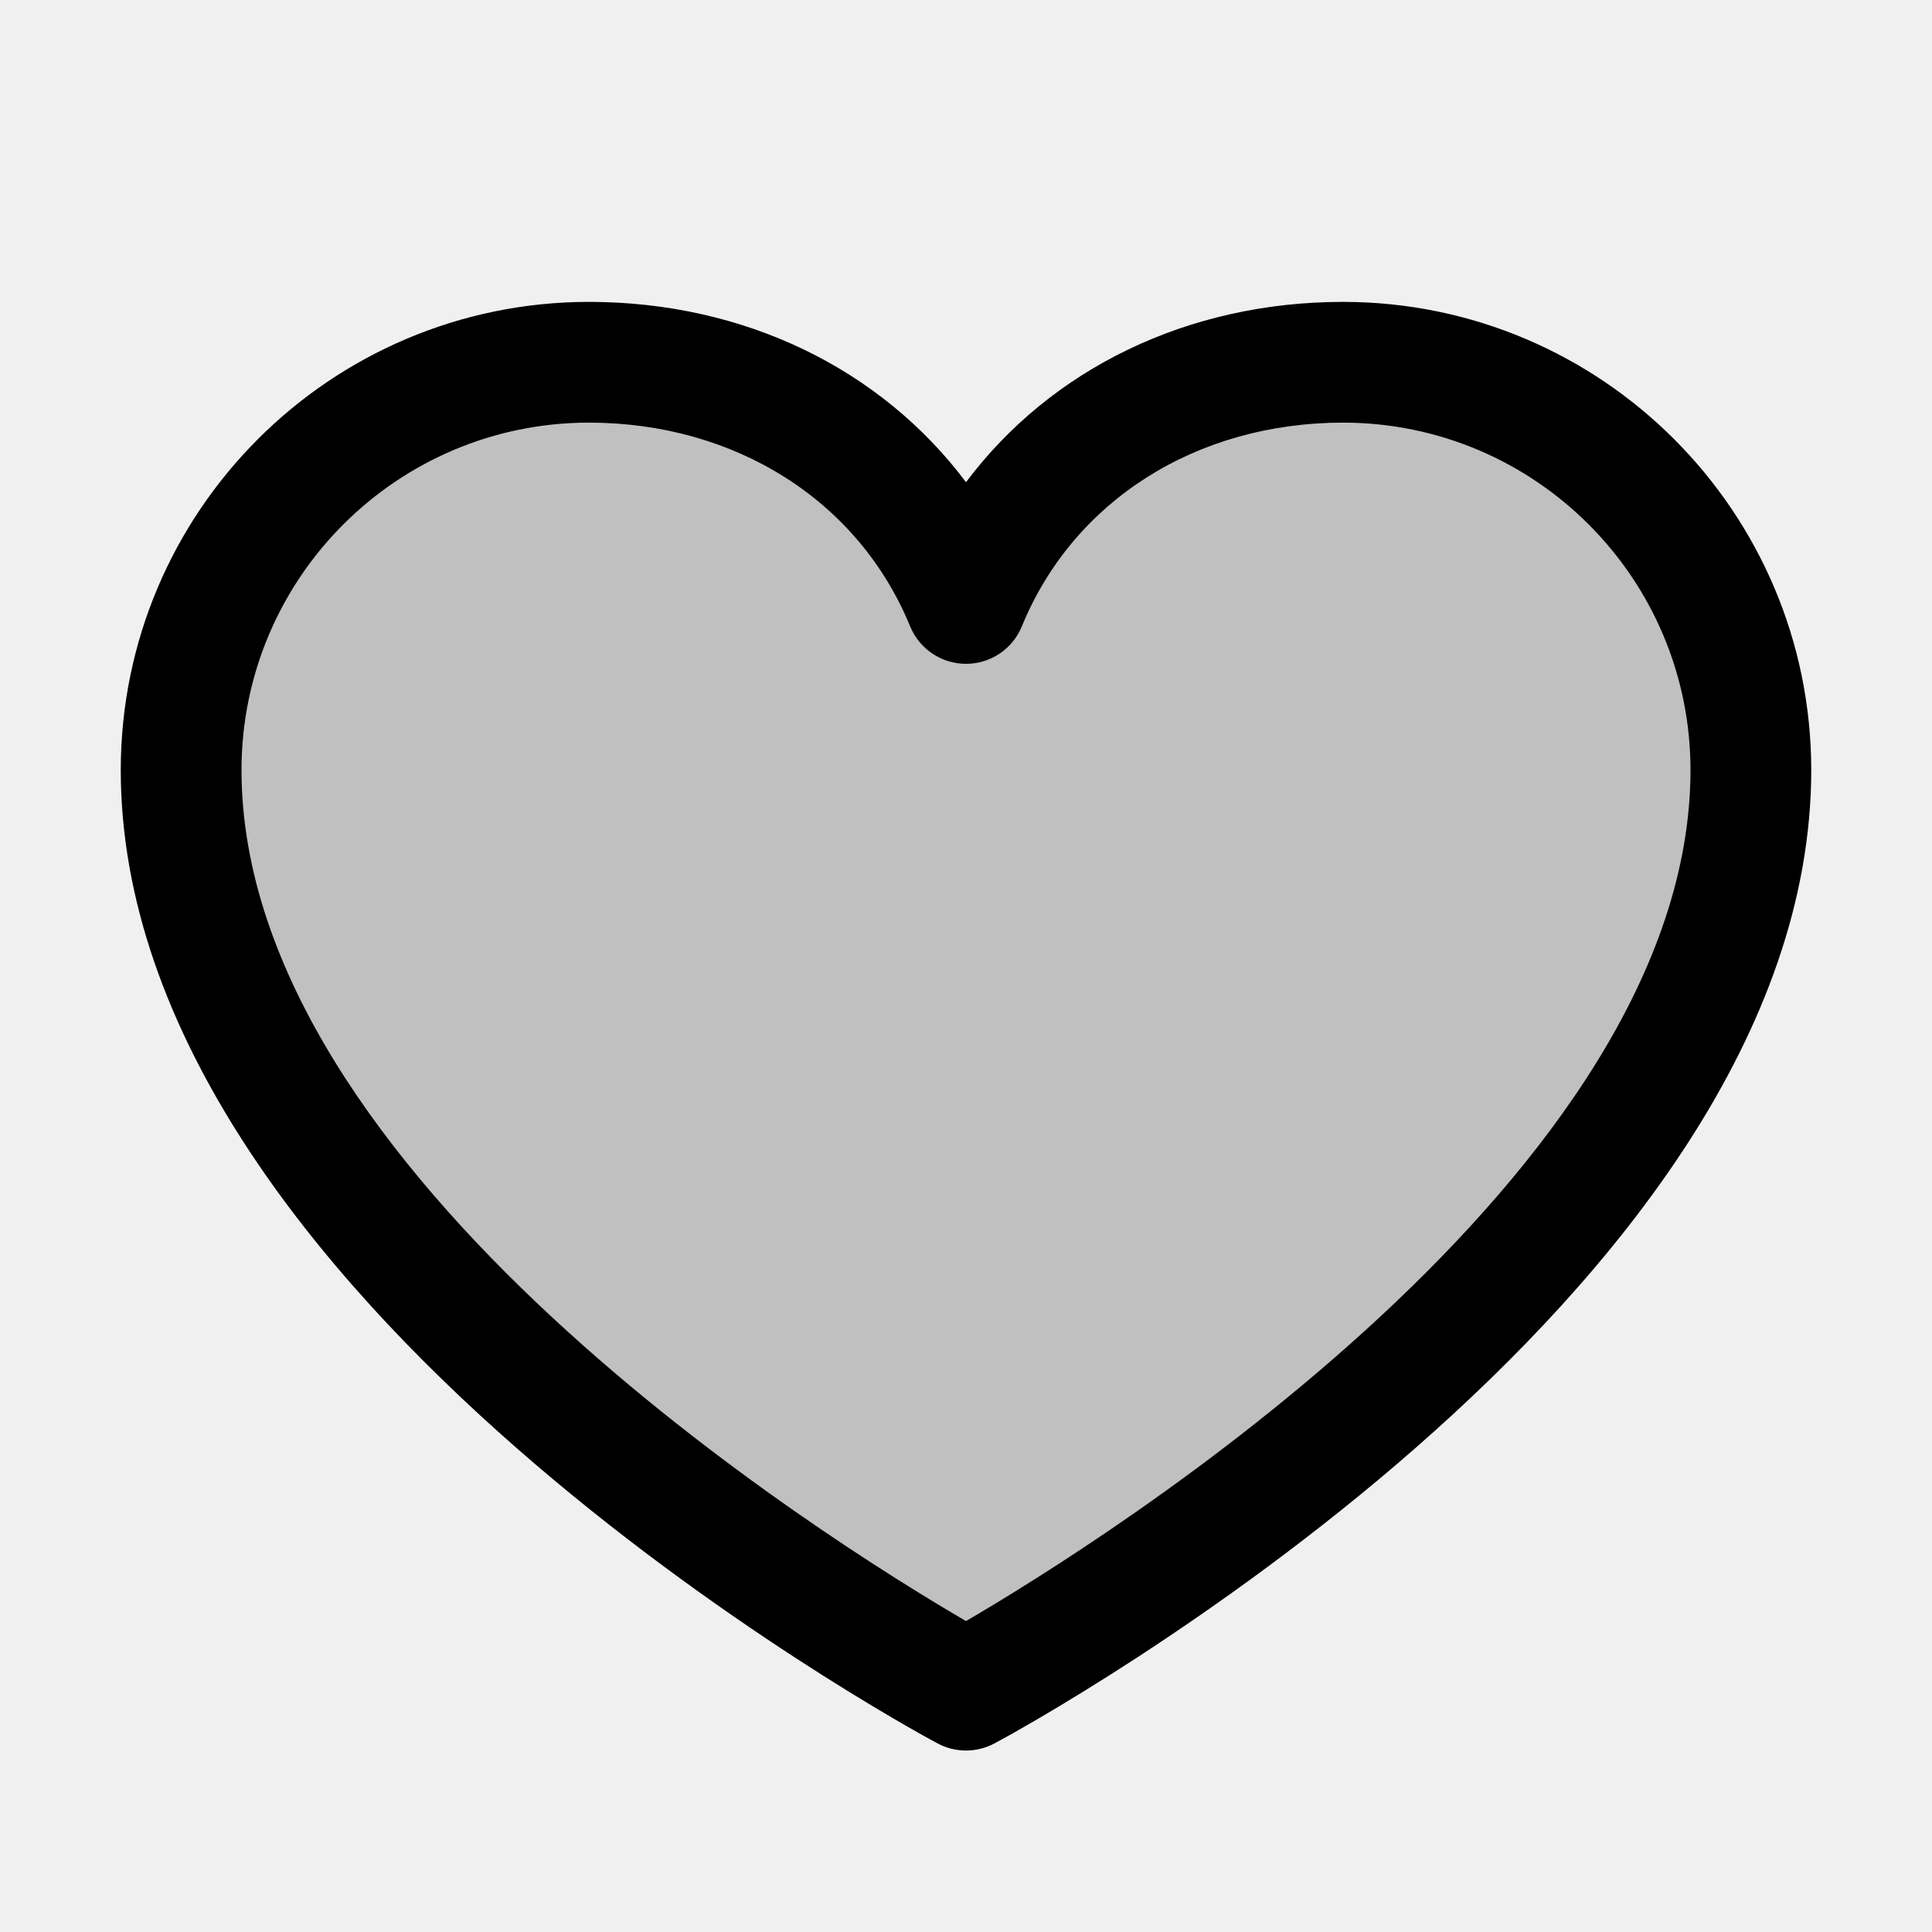
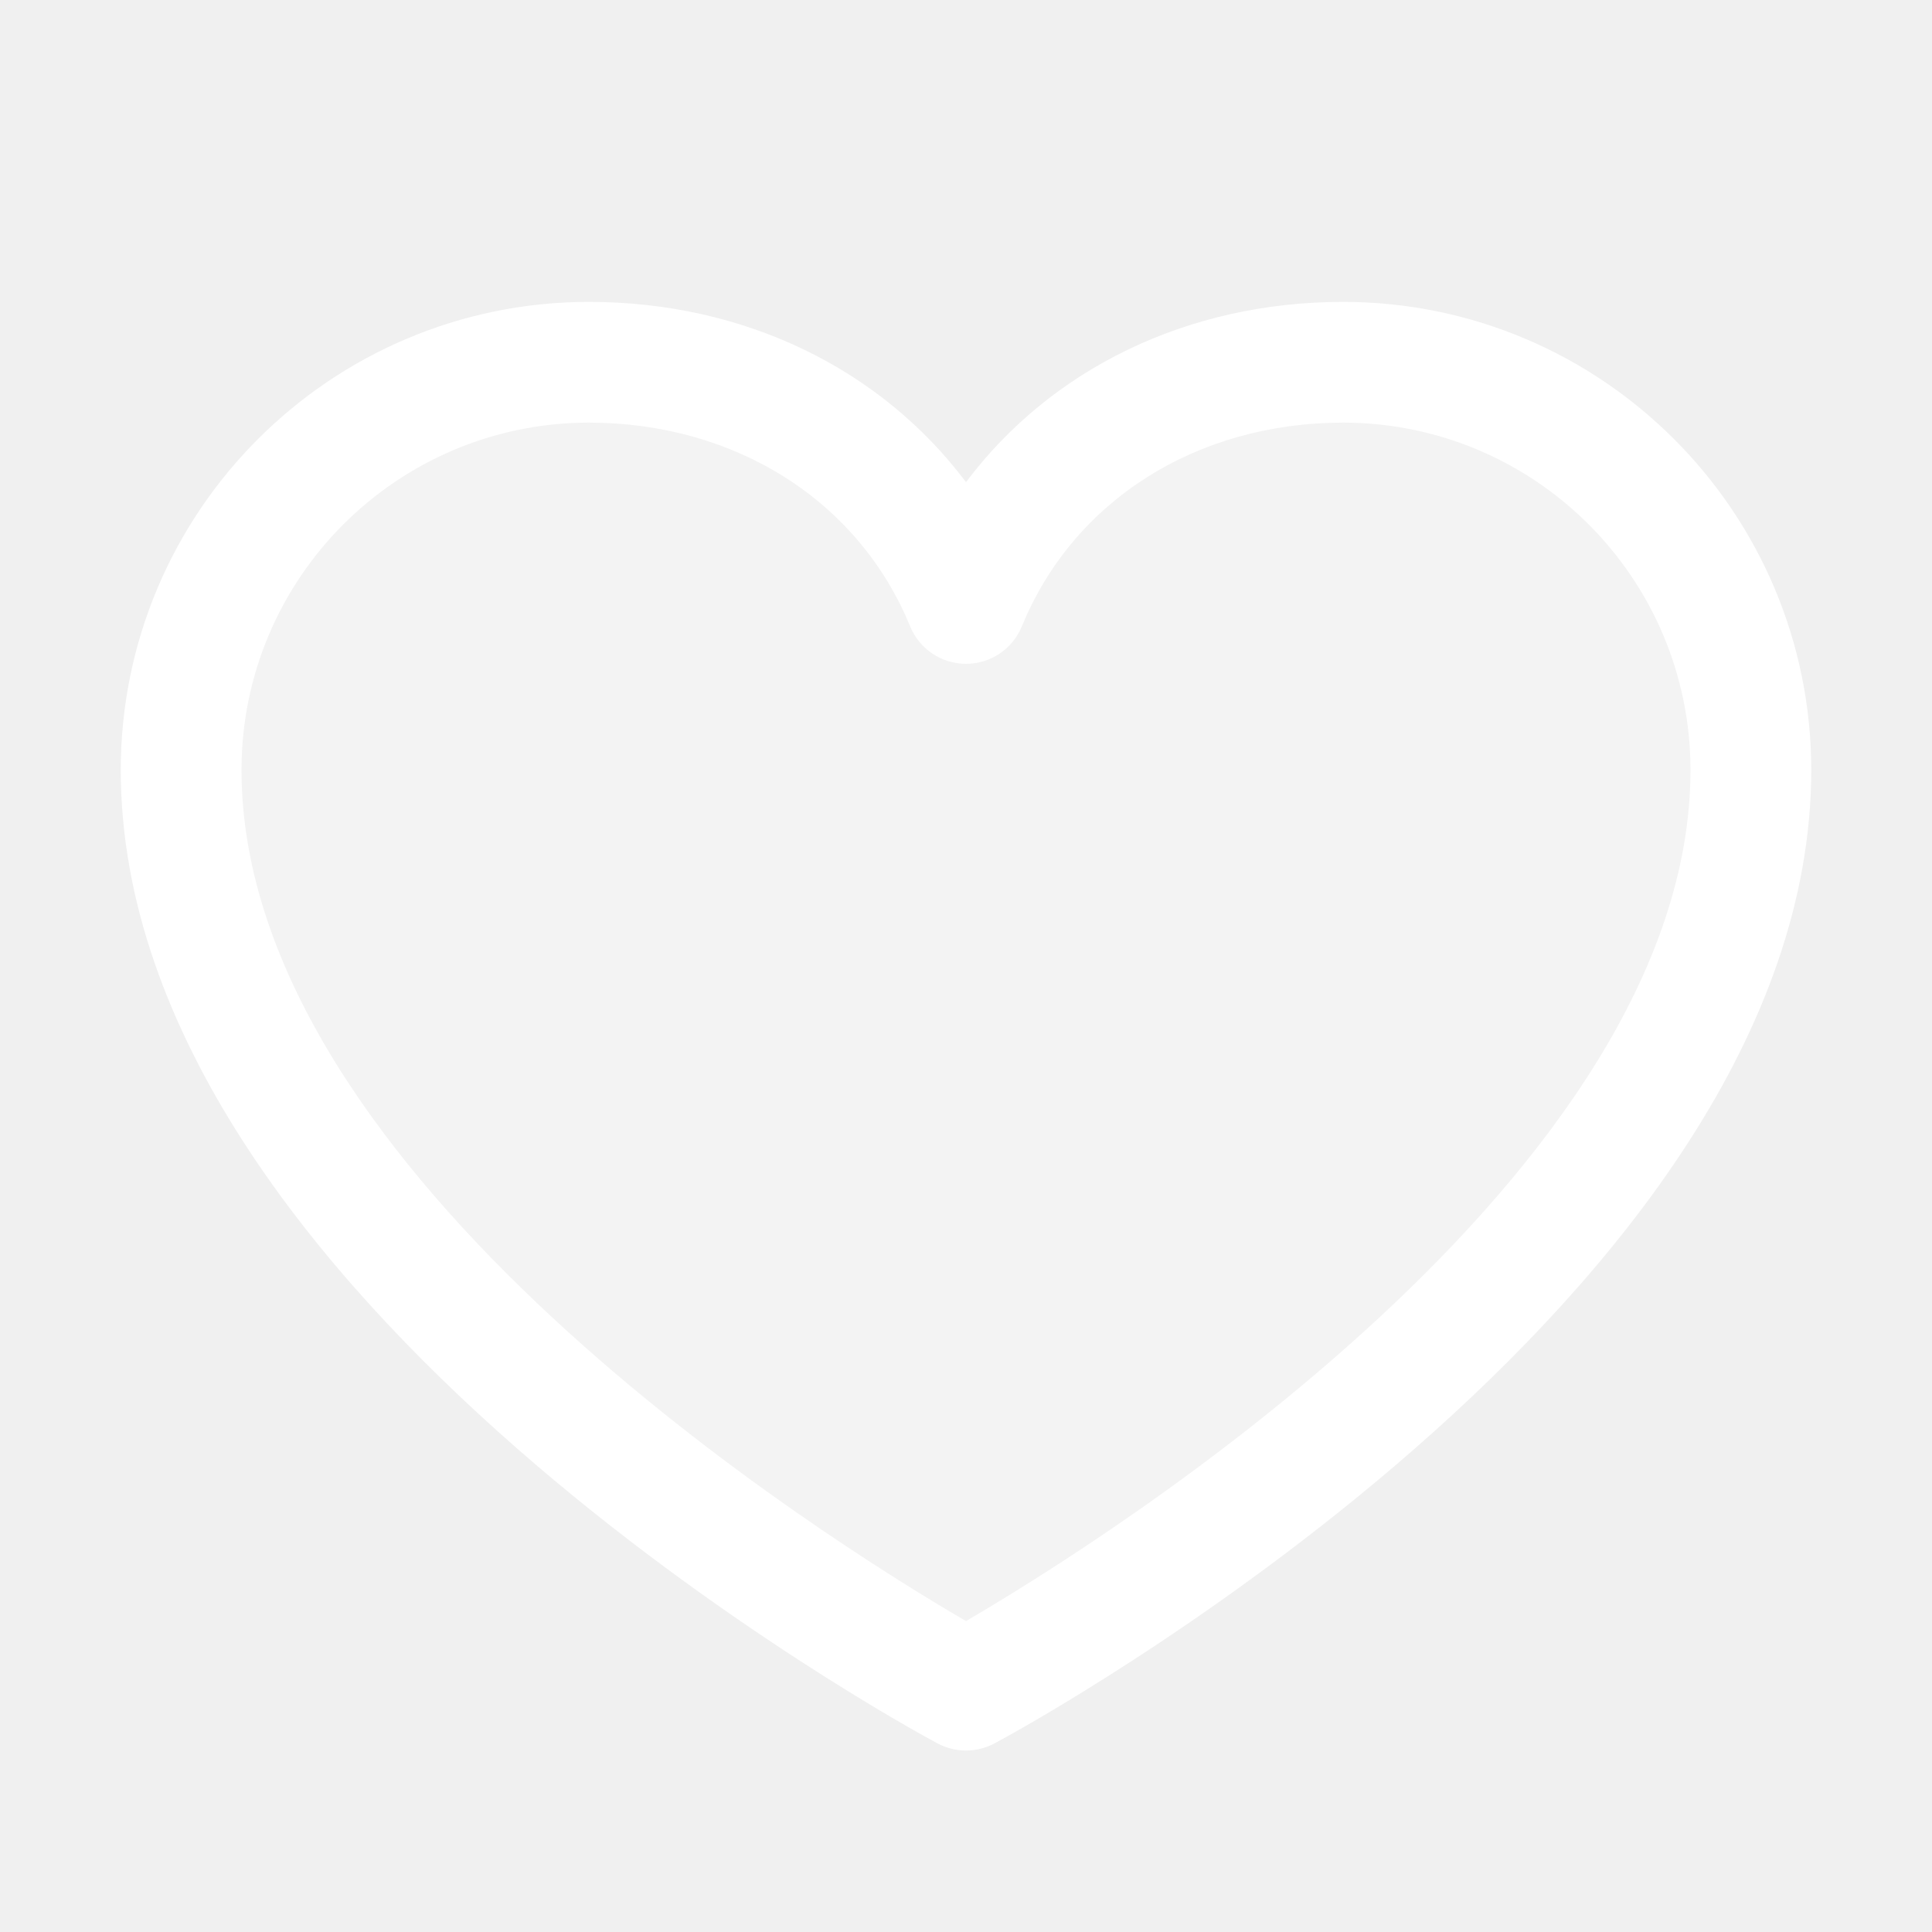
- <svg xmlns="http://www.w3.org/2000/svg" width="32" height="32" fill="#000000" viewBox="0 0 256 256">
+ <svg xmlns="http://www.w3.org/2000/svg" width="32" height="32" fill="#fff" viewBox="0 0 256 256">
  <path d="M232,102c0,66-104,122-104,122S24,168,24,102A54,54,0,0,1,78,48c22.59,0,41.94,12.31,50,32,8.06-19.69,27.41-32,50-32A54,54,0,0,1,232,102Z" opacity="0.2" />
  <path d="M178,40c-20.65,0-38.73,8.88-50,23.89C116.73,48.88,98.65,40,78,40a62.07,62.07,0,0,0-62,62c0,70,103.79,126.66,108.21,129a8,8,0,0,0,7.58,0C136.21,228.66,240,172,240,102A62.07,62.07,0,0,0,178,40ZM128,214.8C109.74,204.16,32,155.69,32,102A46.06,46.06,0,0,1,78,56c19.45,0,35.78,10.36,42.6,27a8,8,0,0,0,14.8,0c6.82-16.67,23.15-27,42.6-27a46.06,46.06,0,0,1,46,46C224,155.61,146.24,204.15,128,214.8Z" />
</svg>
